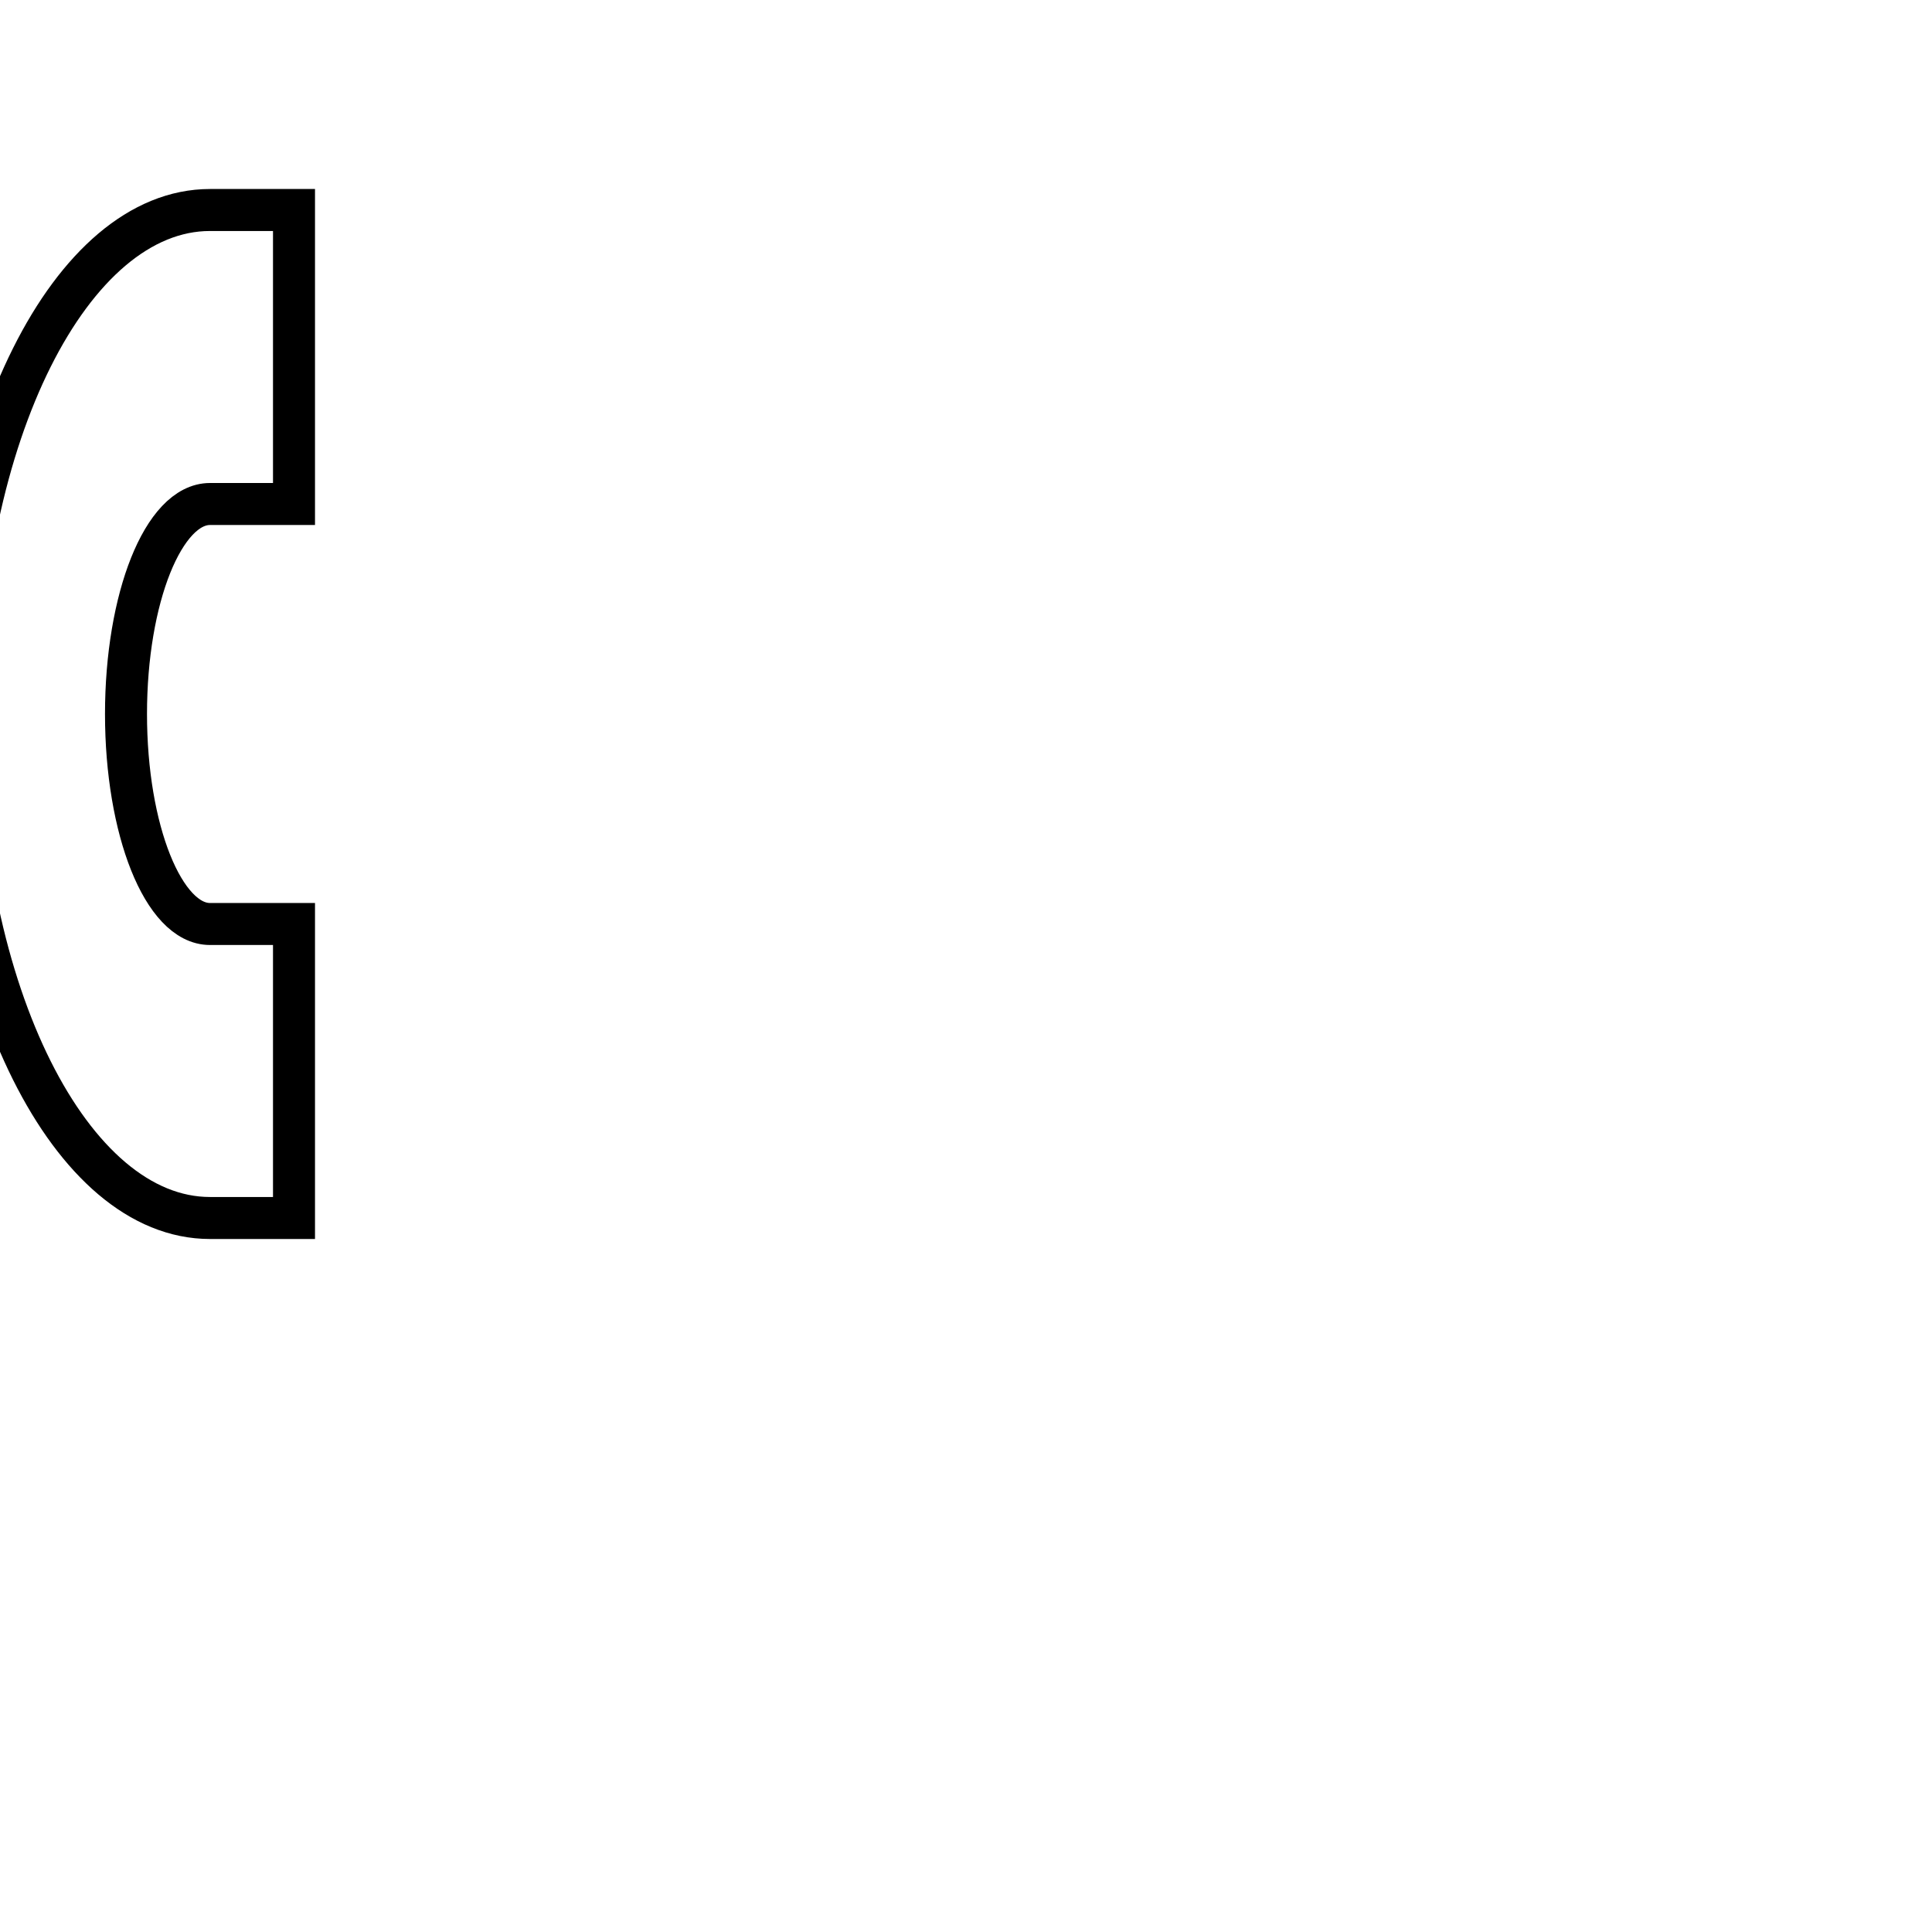
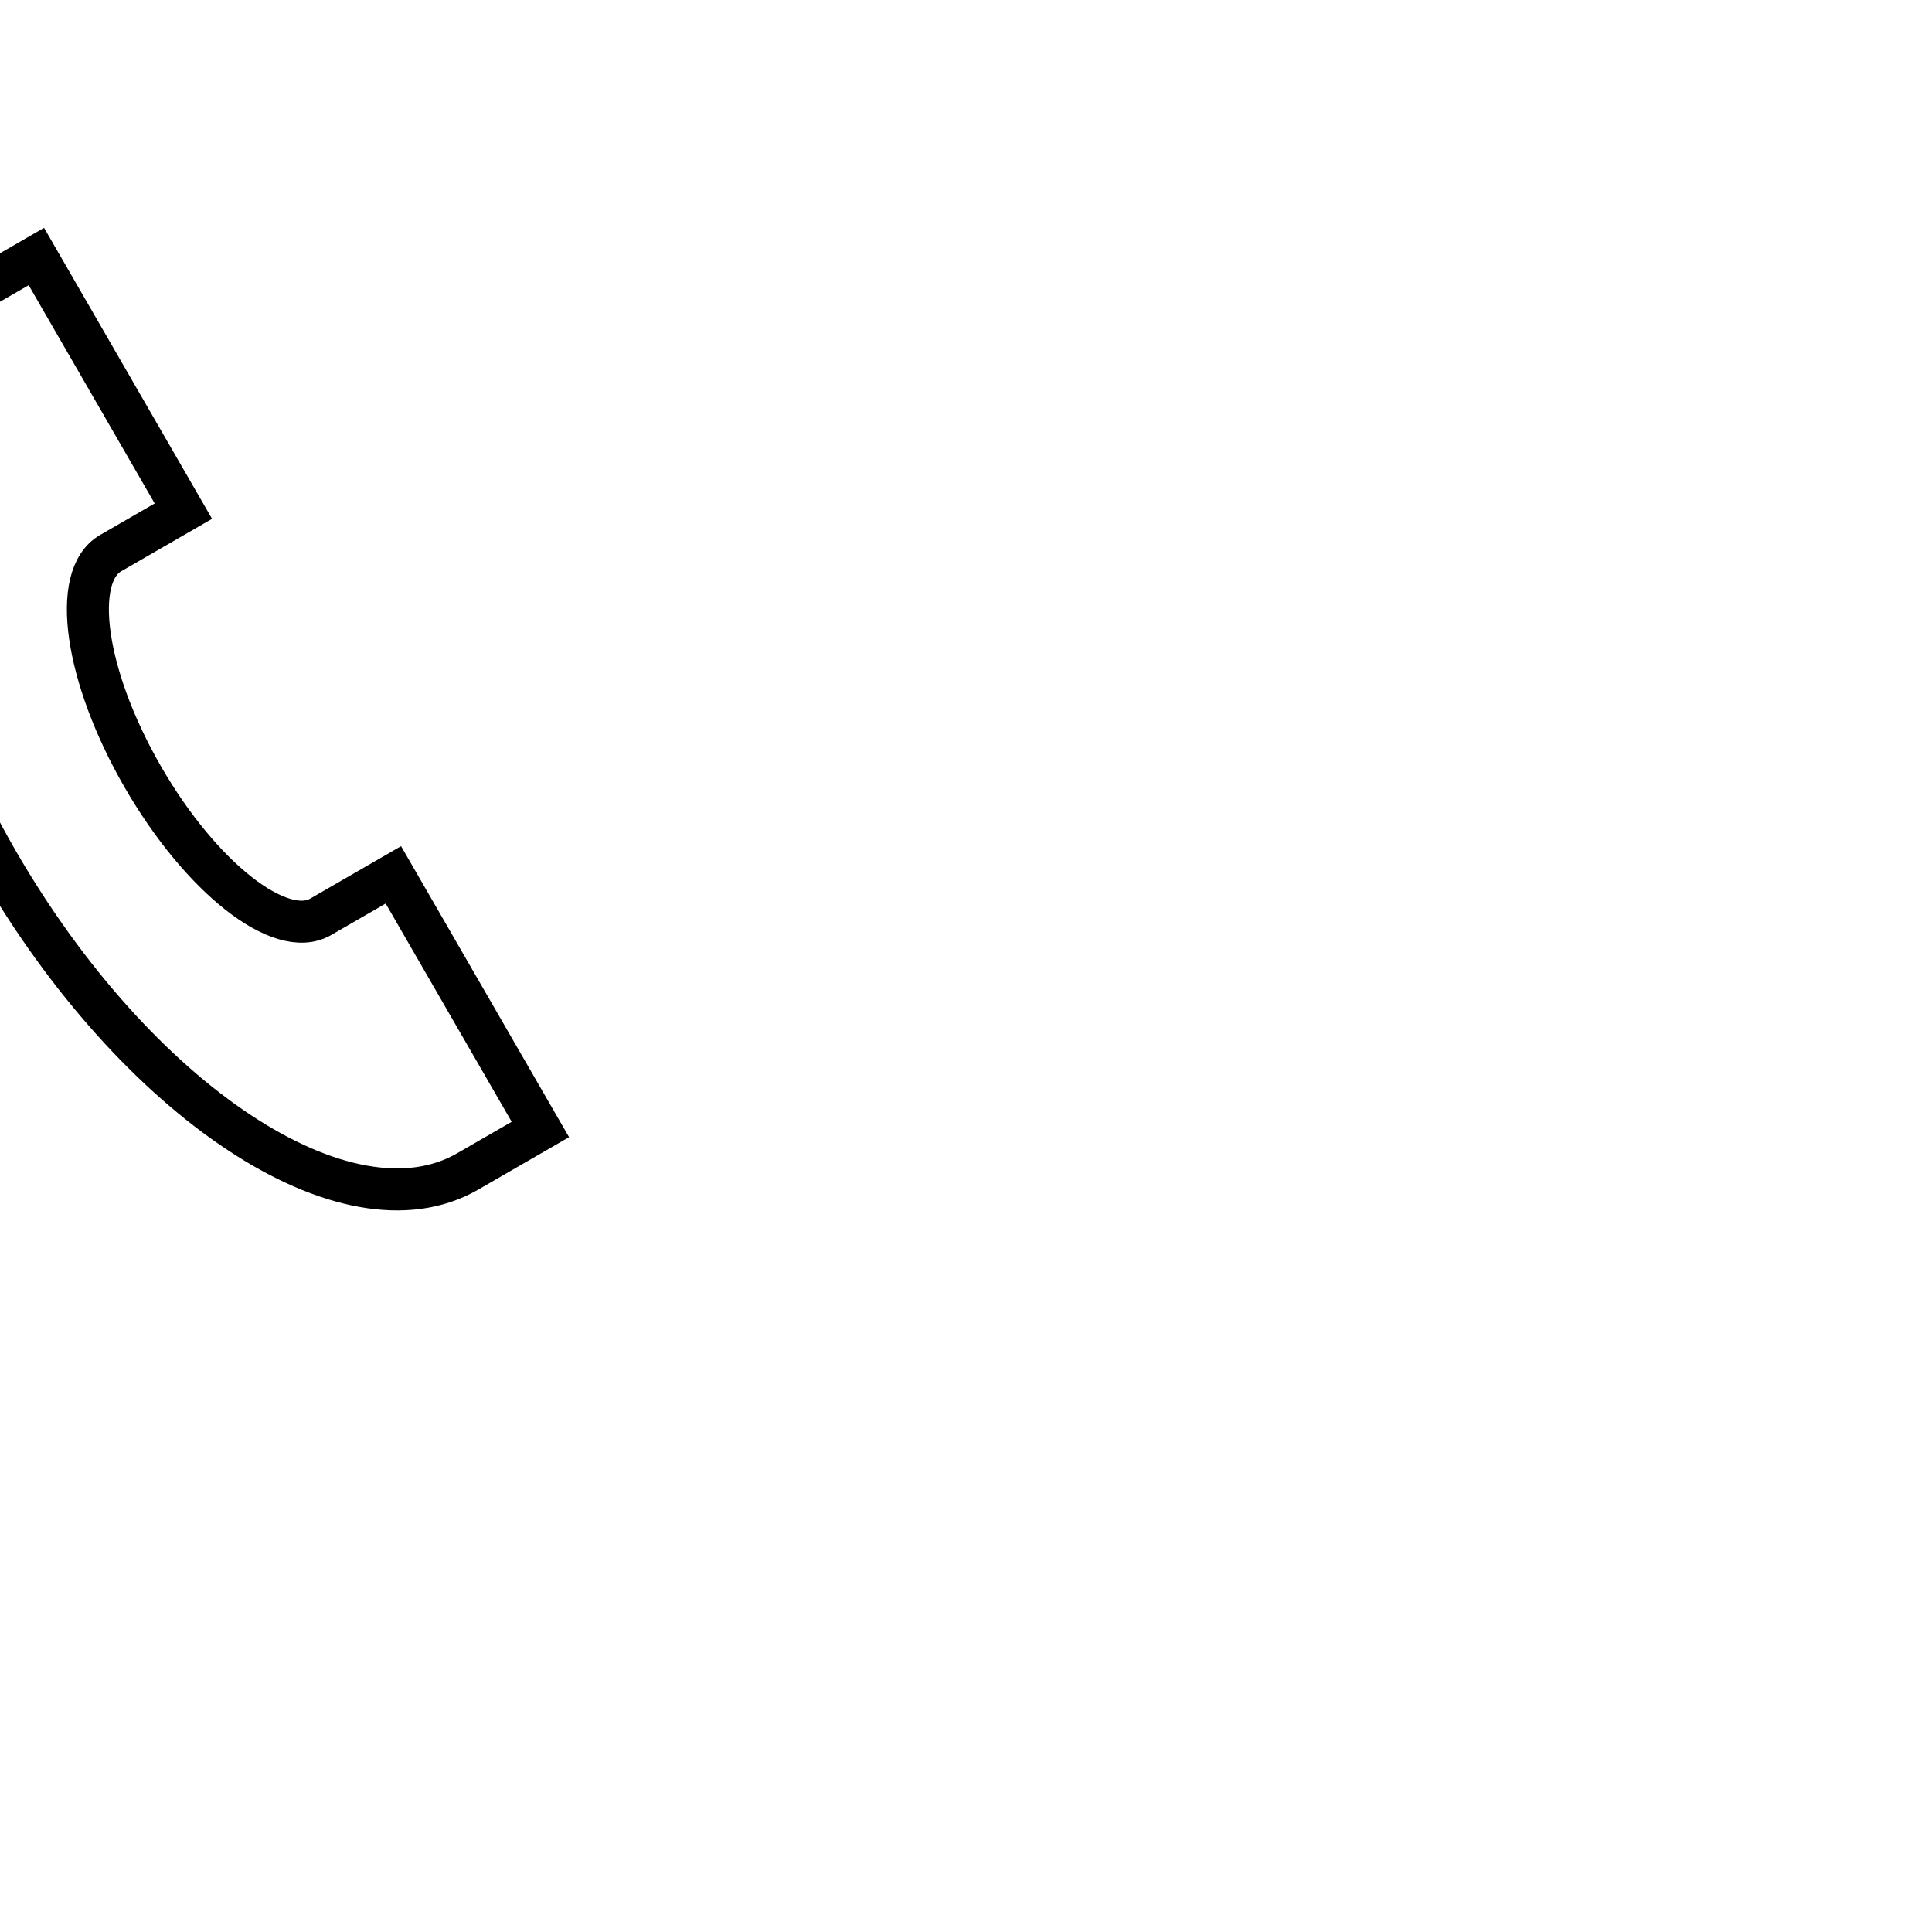
<svg xmlns="http://www.w3.org/2000/svg" width="360" height="360" viewBox="-5 -5 46 46" fill="none" stroke="currentColor" stroke-width="1">
-   <path d="     M 2 0     L 2 7     L 0 7     A 2 5 0 0 0 0 17     L 2 17     L 2 24     L 0 24     A 6 12 0 0 1 0 0     Z" />
+   <path d="     M 2 0     L 2 7     L 0 7     A 2 5 0 0 0 0 17     L 2 17     L 2 24     L 0 24     A 6 12 0 0 1 0 0     Z" transform="rotate(-30 1 12)" />
</svg>
